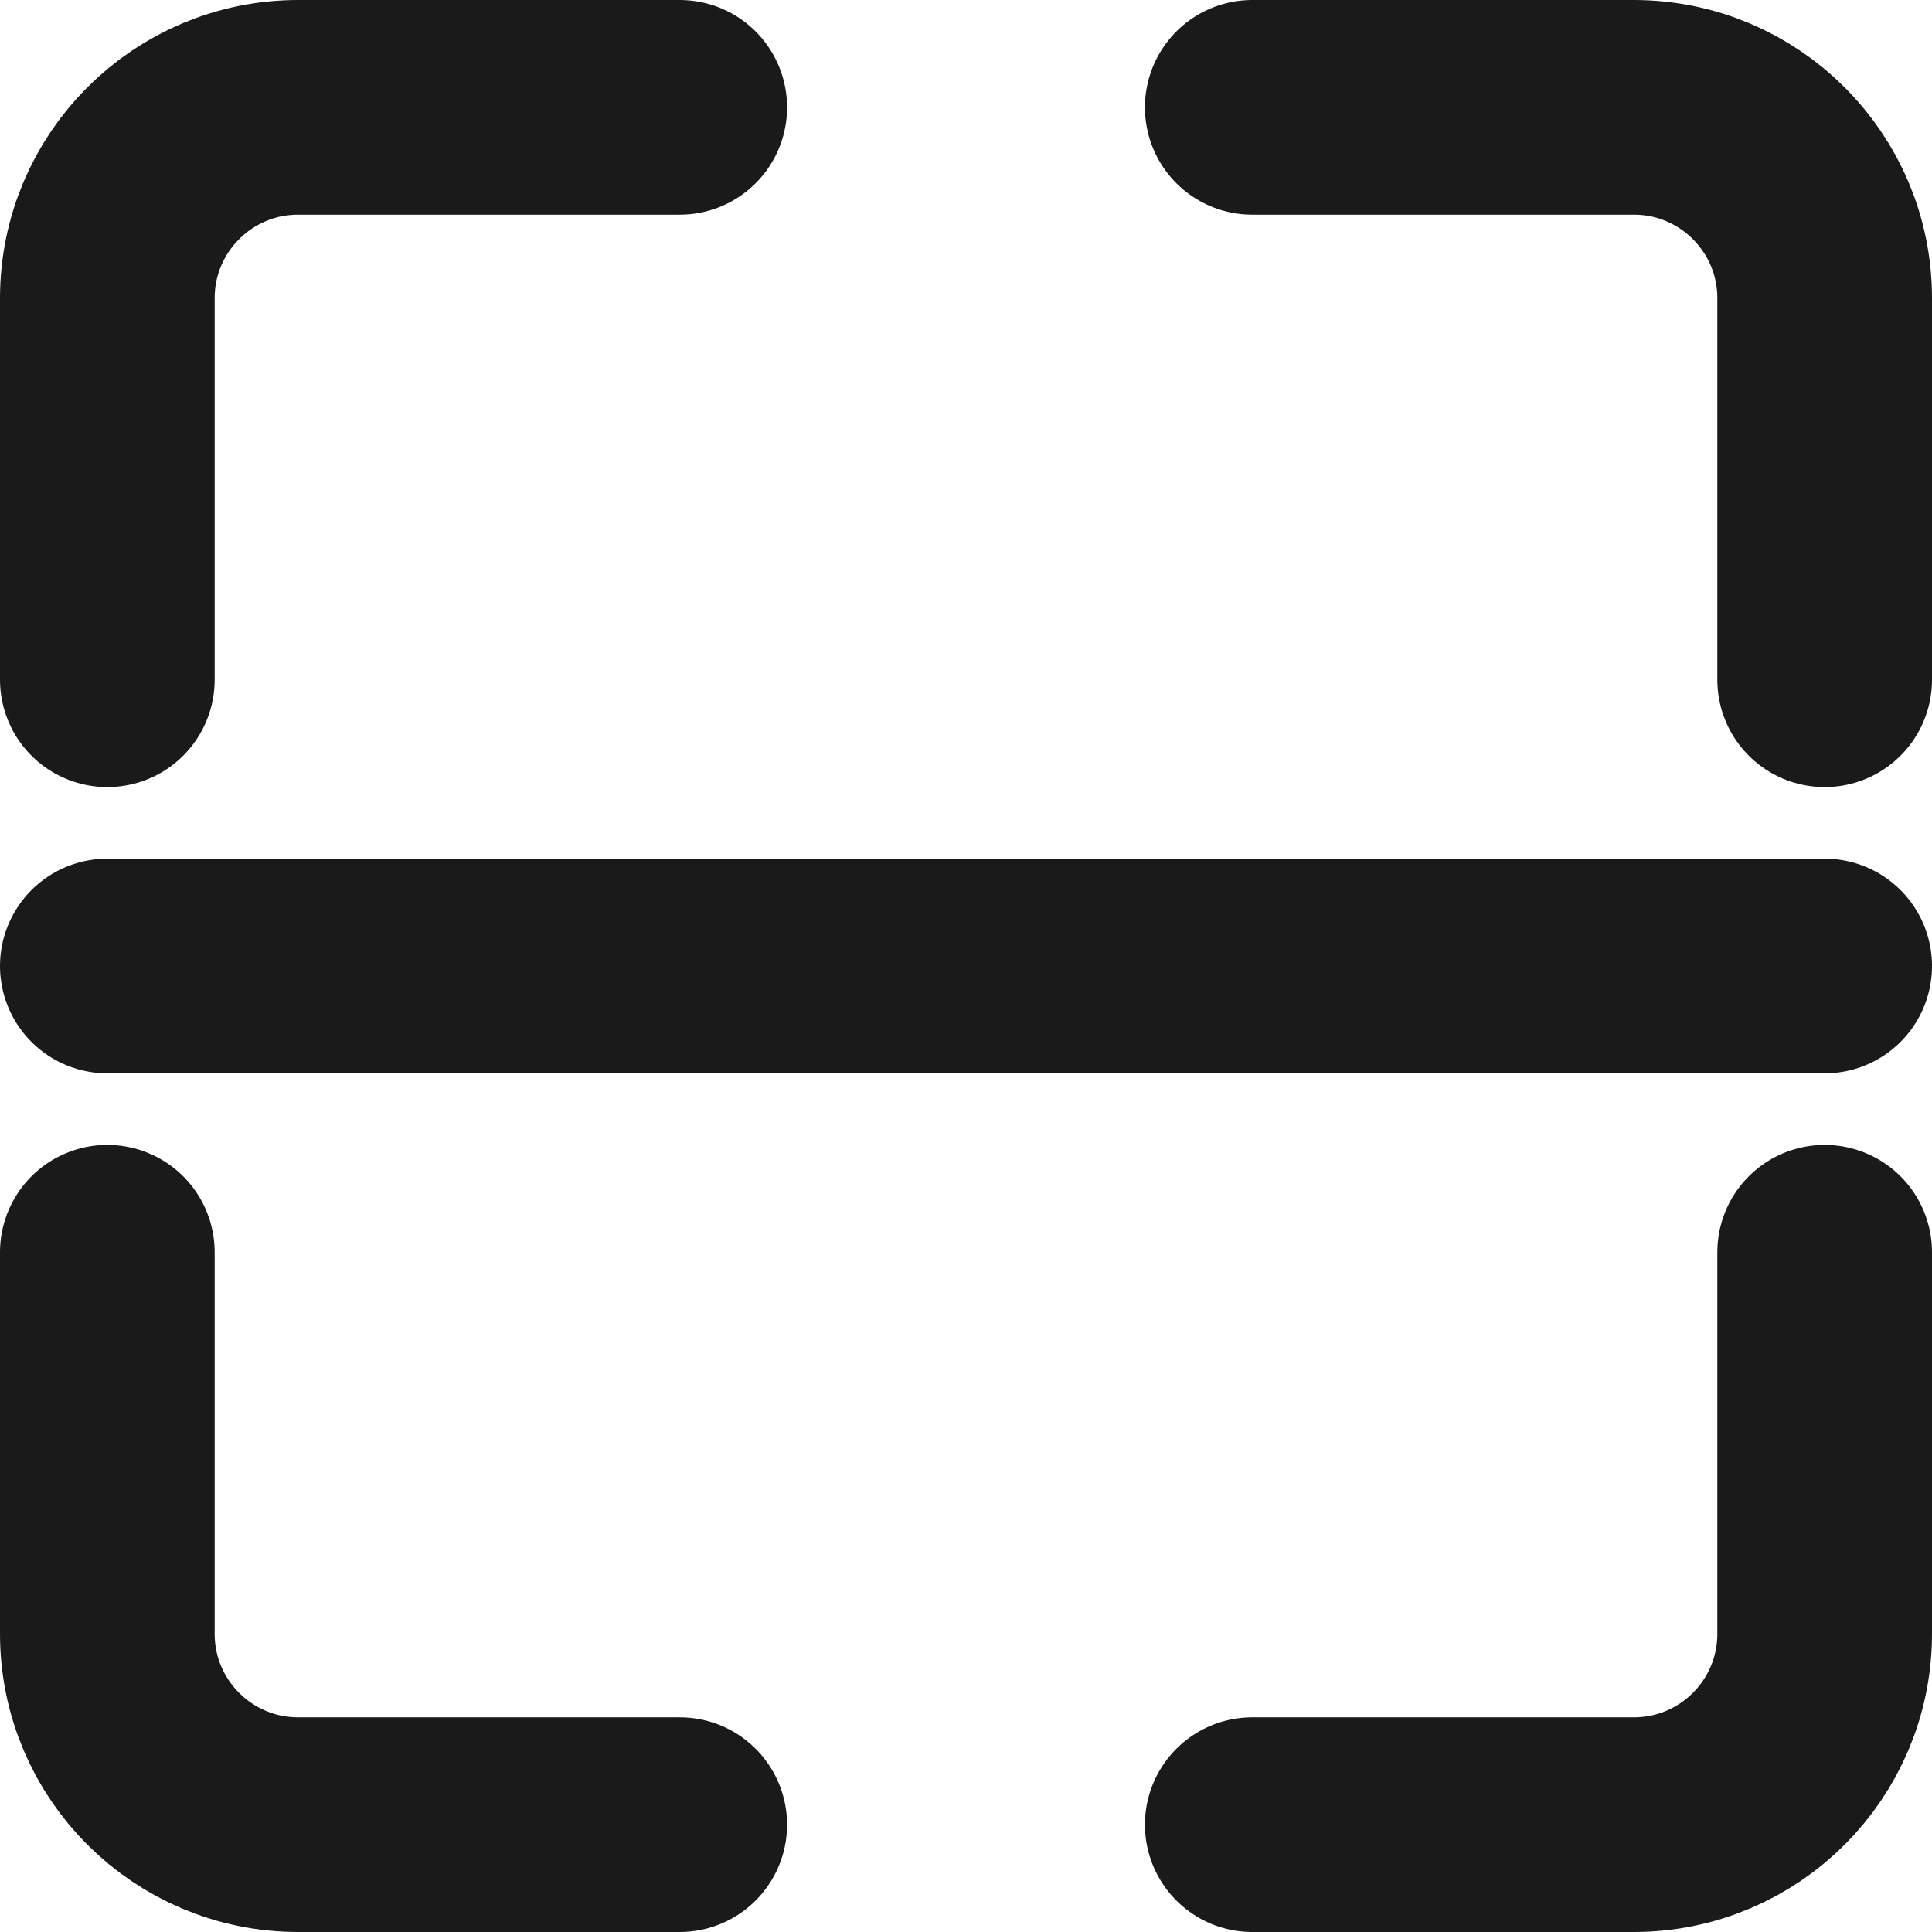
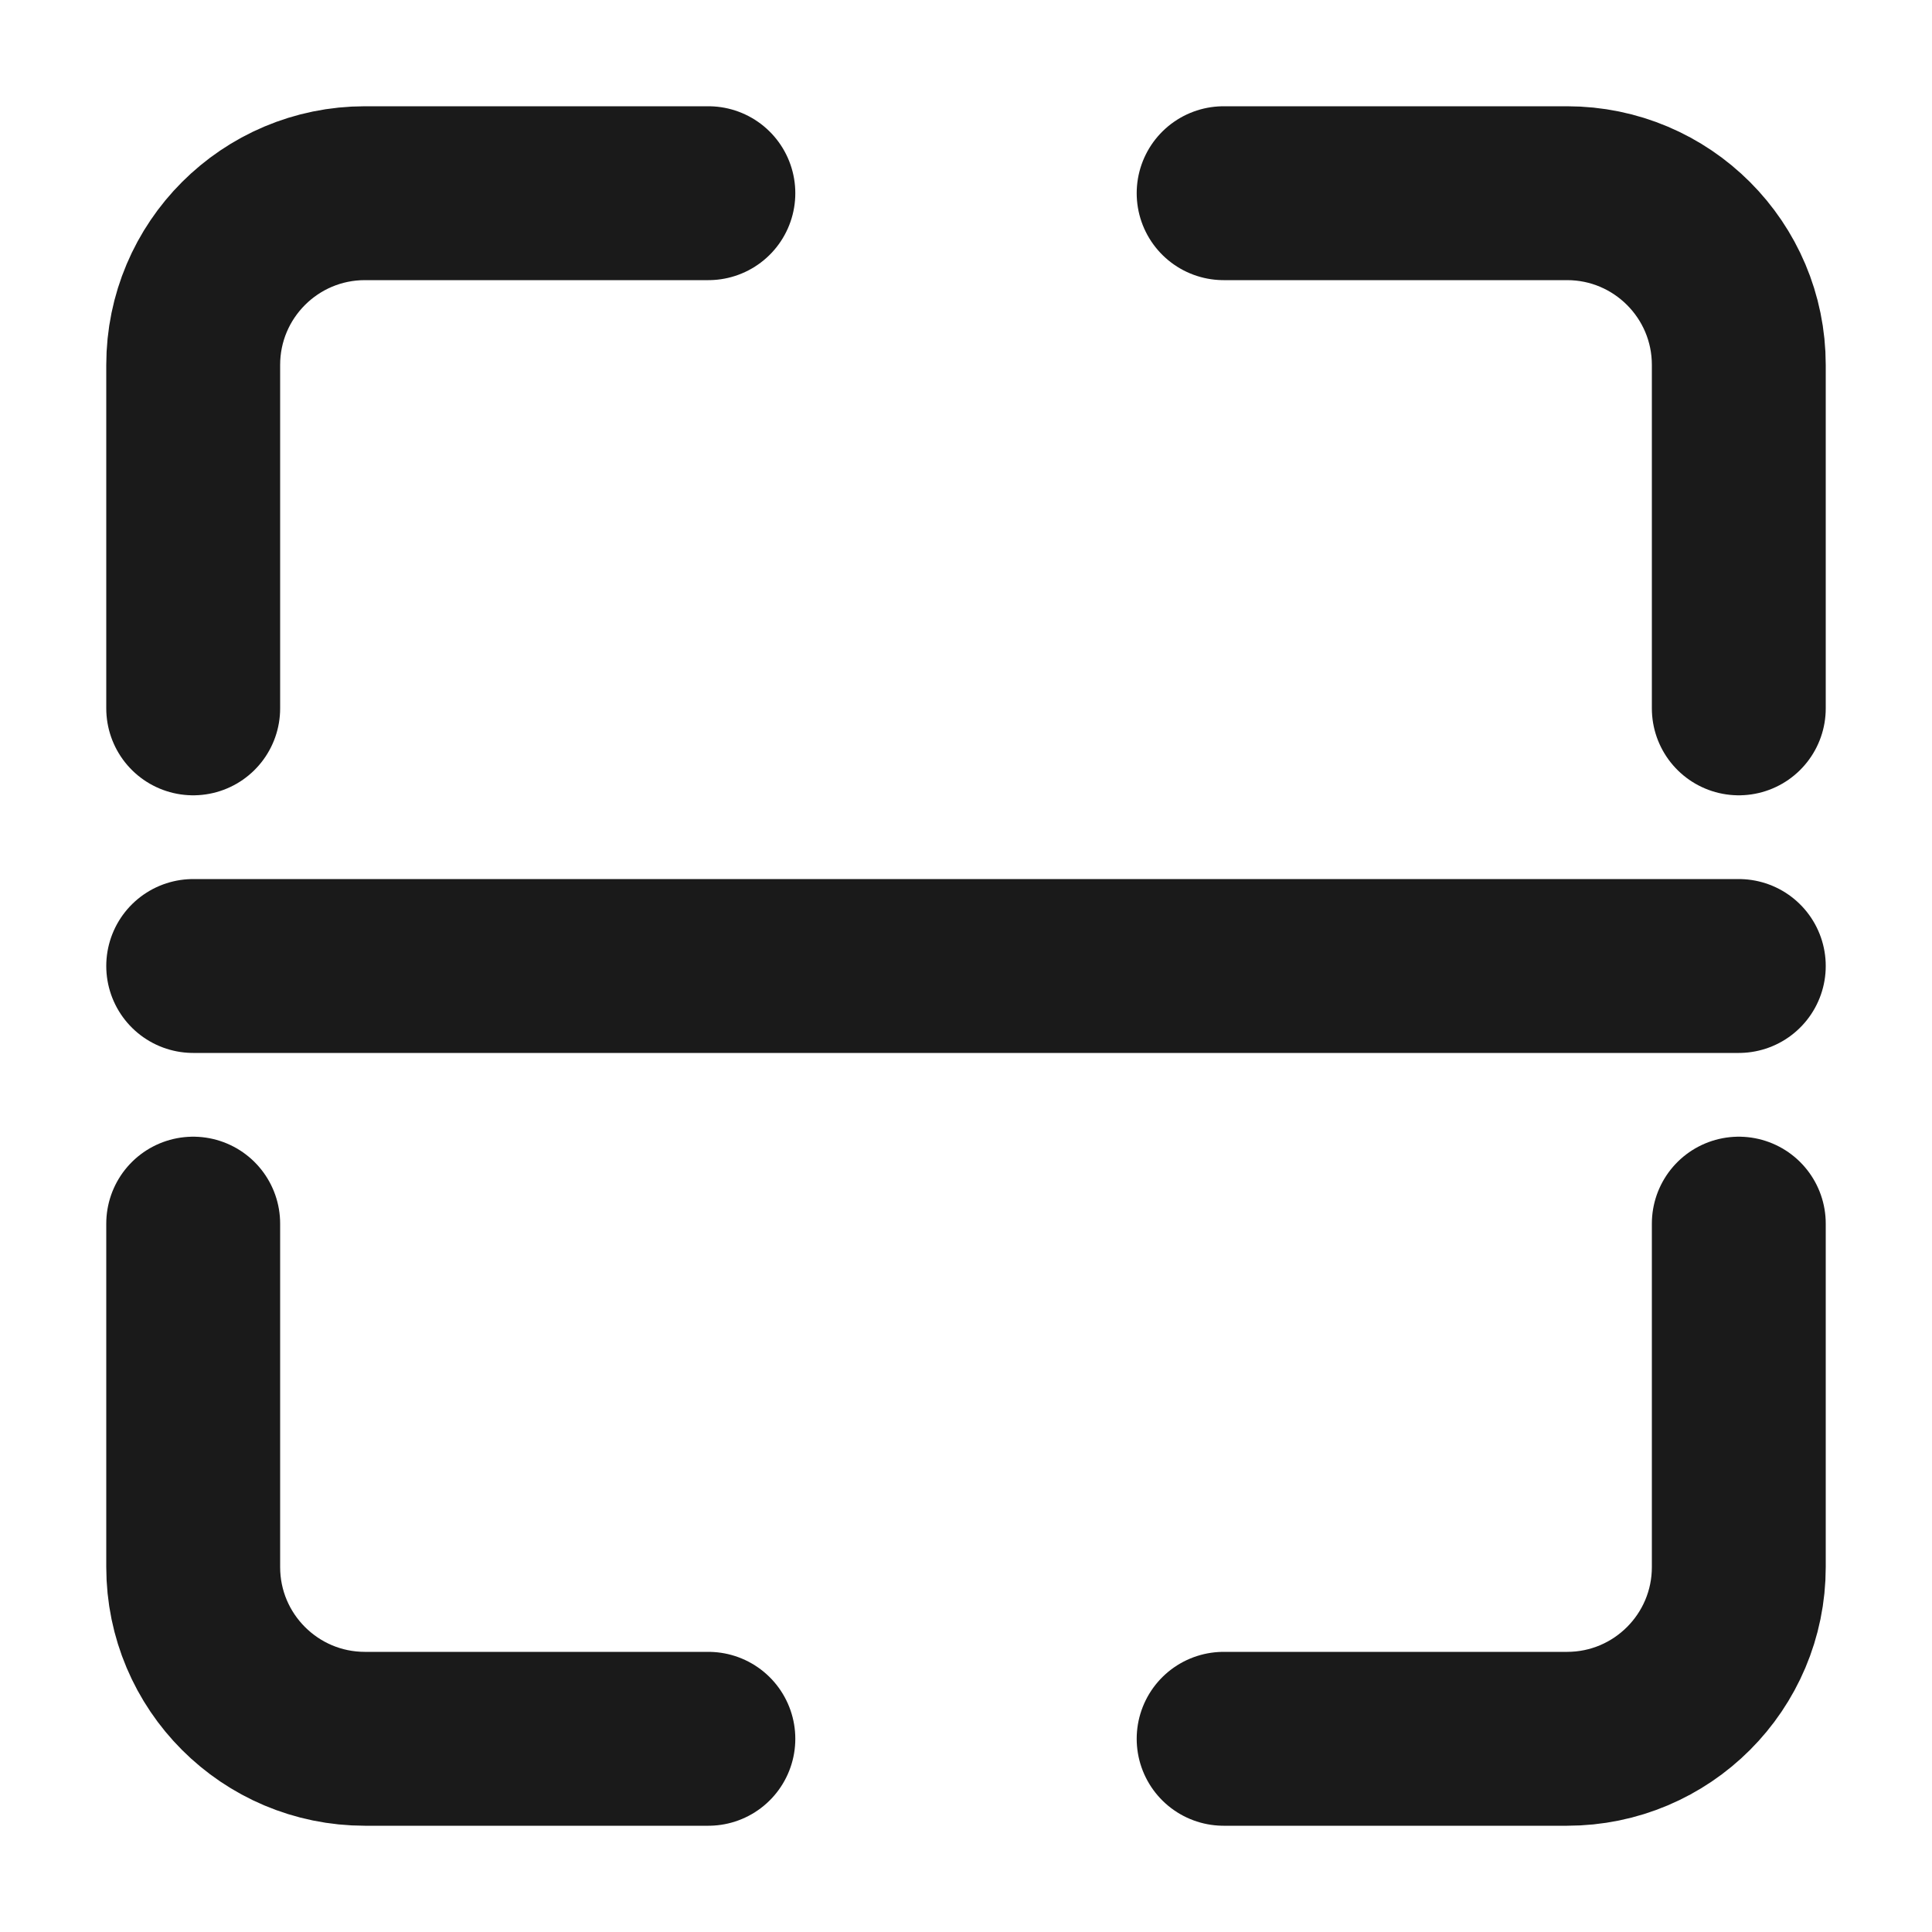
- <svg xmlns="http://www.w3.org/2000/svg" width="18" height="18" viewBox="0 0 18 18" fill="none">
-   <path d="M6.333 1H2.778C1.796 1 1 1.796 1 2.778V6.333M6.333 17H2.778C1.796 17 1 16.204 1 15.222V11.667M11.667 1H15.222C16.204 1 17 1.796 17 2.778V6.333M17 11.667V15.222C17 16.204 16.204 17 15.222 17H11.667M1 9H17" stroke="#1A1A1A" stroke-width="2" stroke-linecap="round" />
+ <svg xmlns="http://www.w3.org/2000/svg" width="20" height="20" viewBox="0 0 20 20" fill="none">
+   <path d="M7.333 2H3.778C2.796 2 2 2.796 2 3.778V7.333M7.333 18H3.778C2.796 18 2 17.204 2 16.222V12.667M12.667 2H16.222C17.204 2 18 2.796 18 3.778V7.333M18 12.667V16.222C18 17.204 17.204 18 16.222 18H12.667M2 10H18" stroke="#1A1A1A" stroke-width="1.8" stroke-linecap="round" />
</svg>
